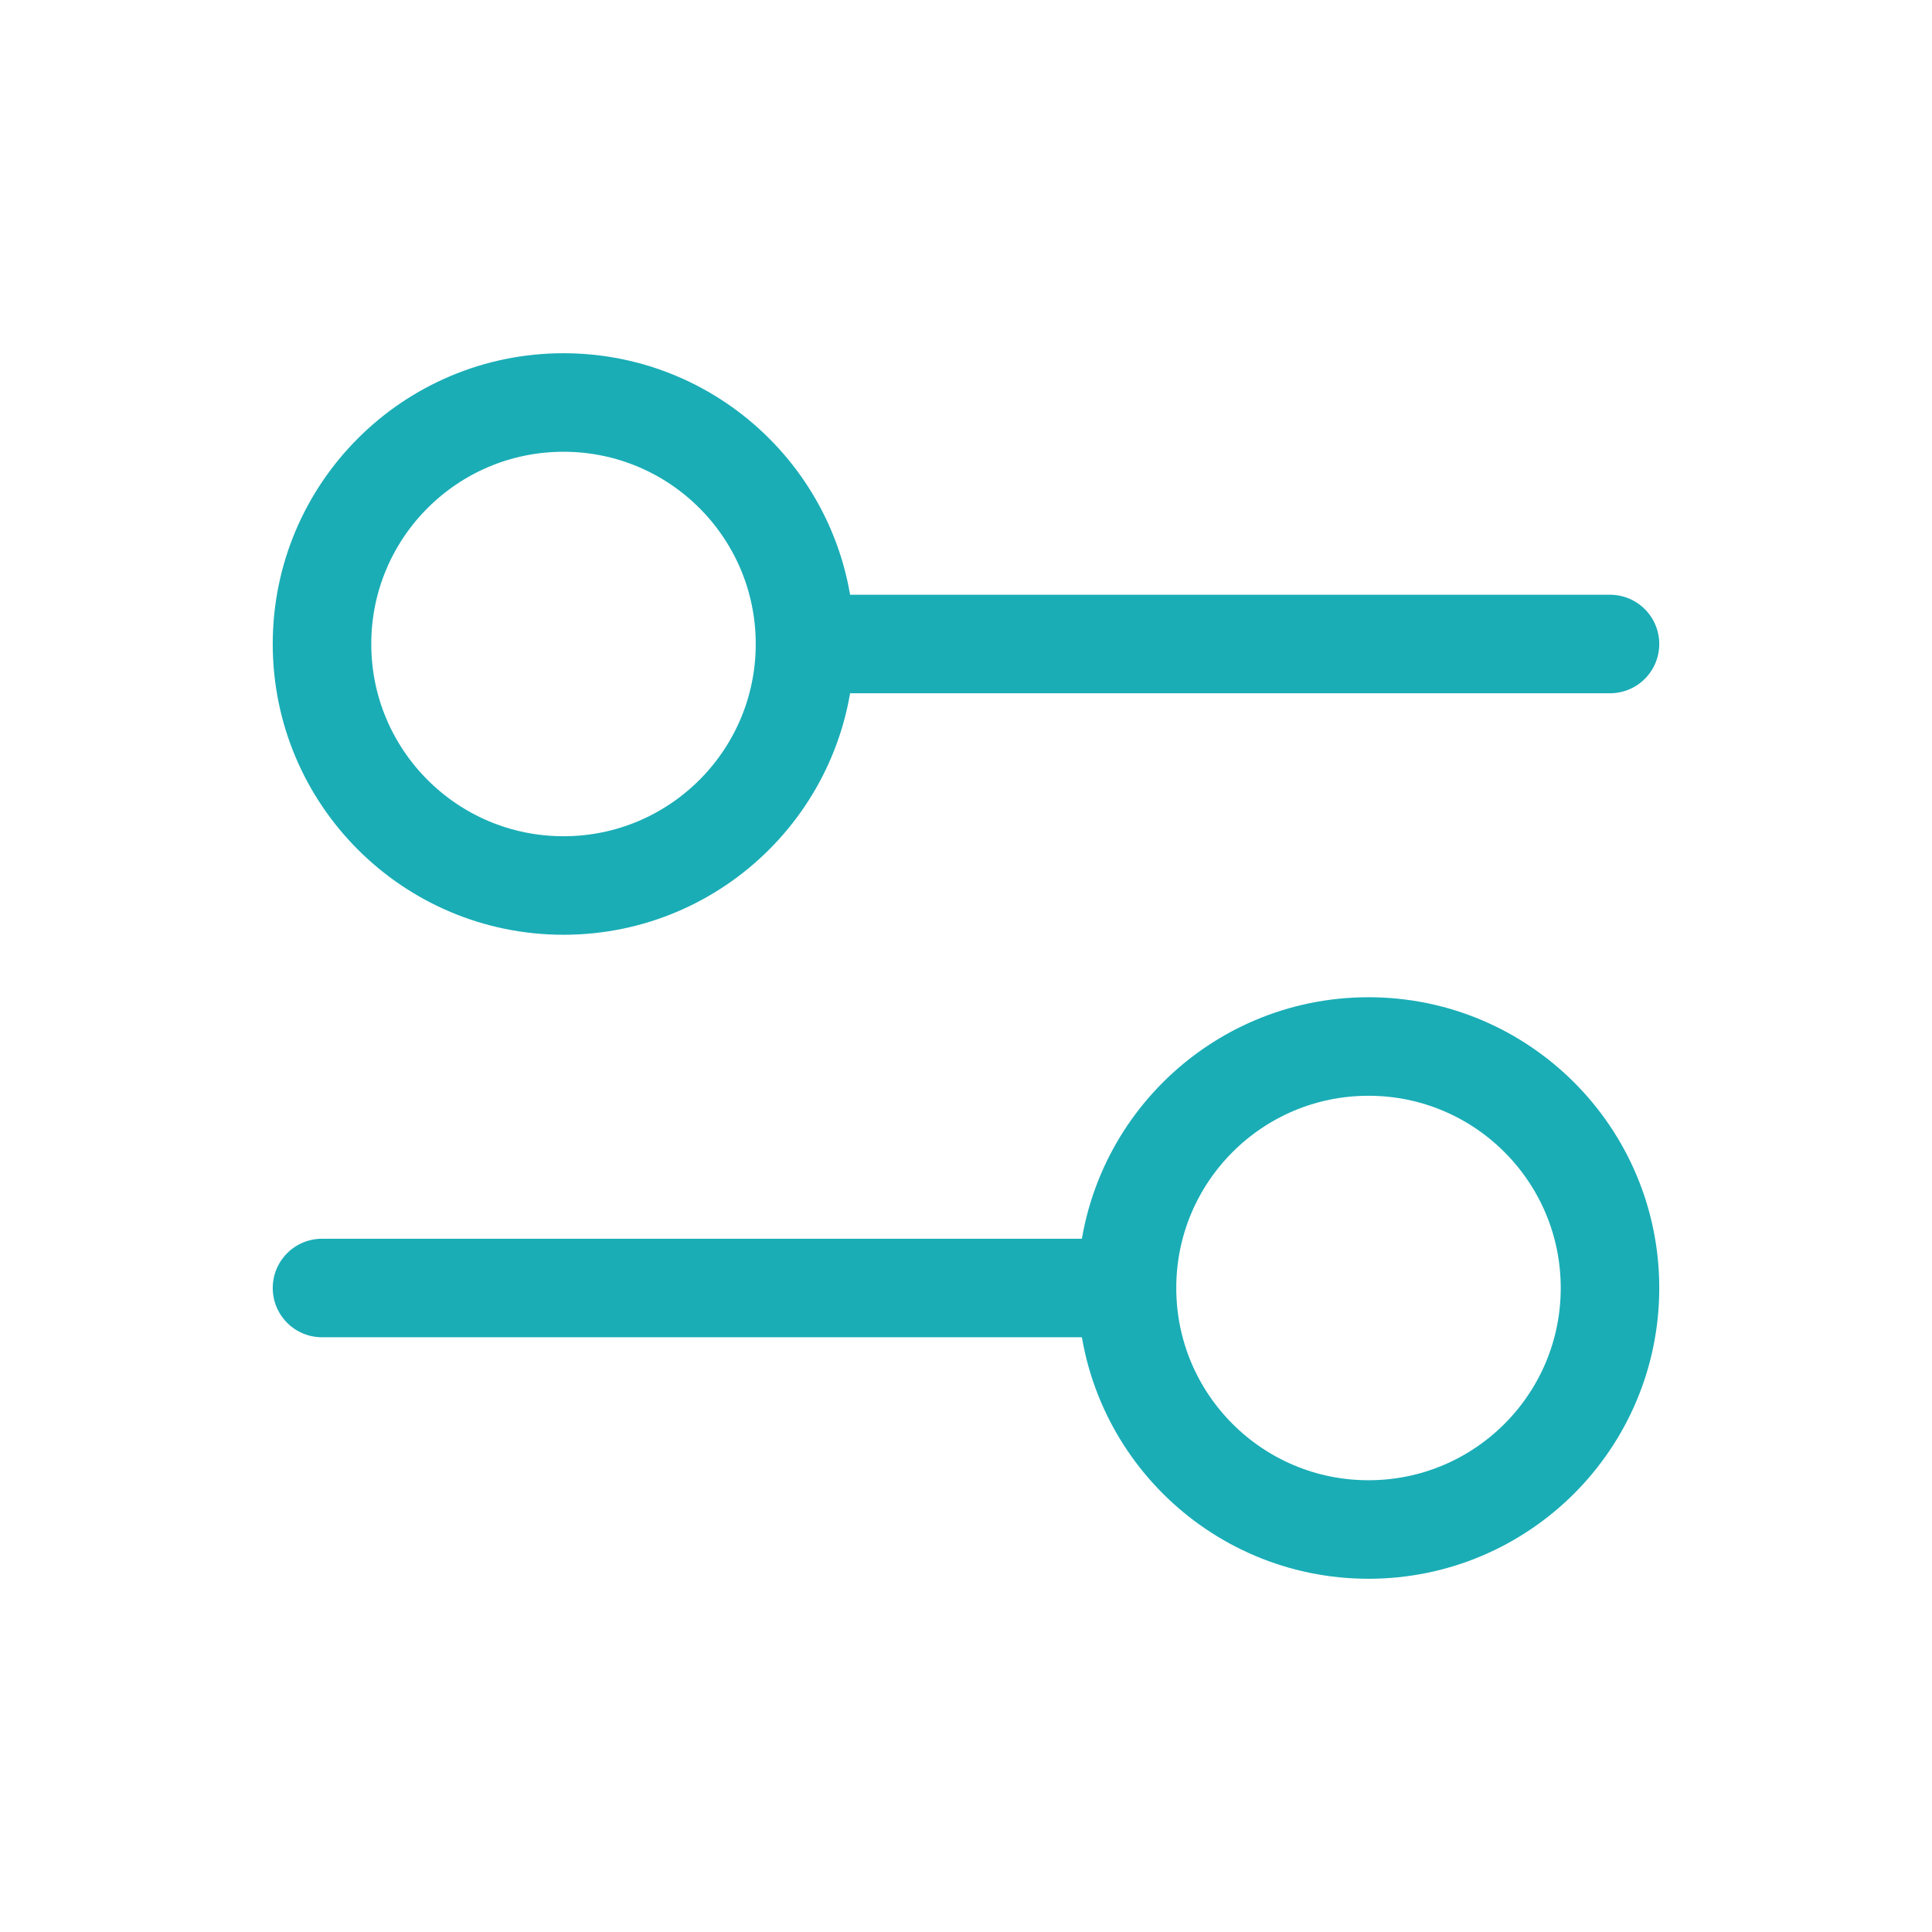
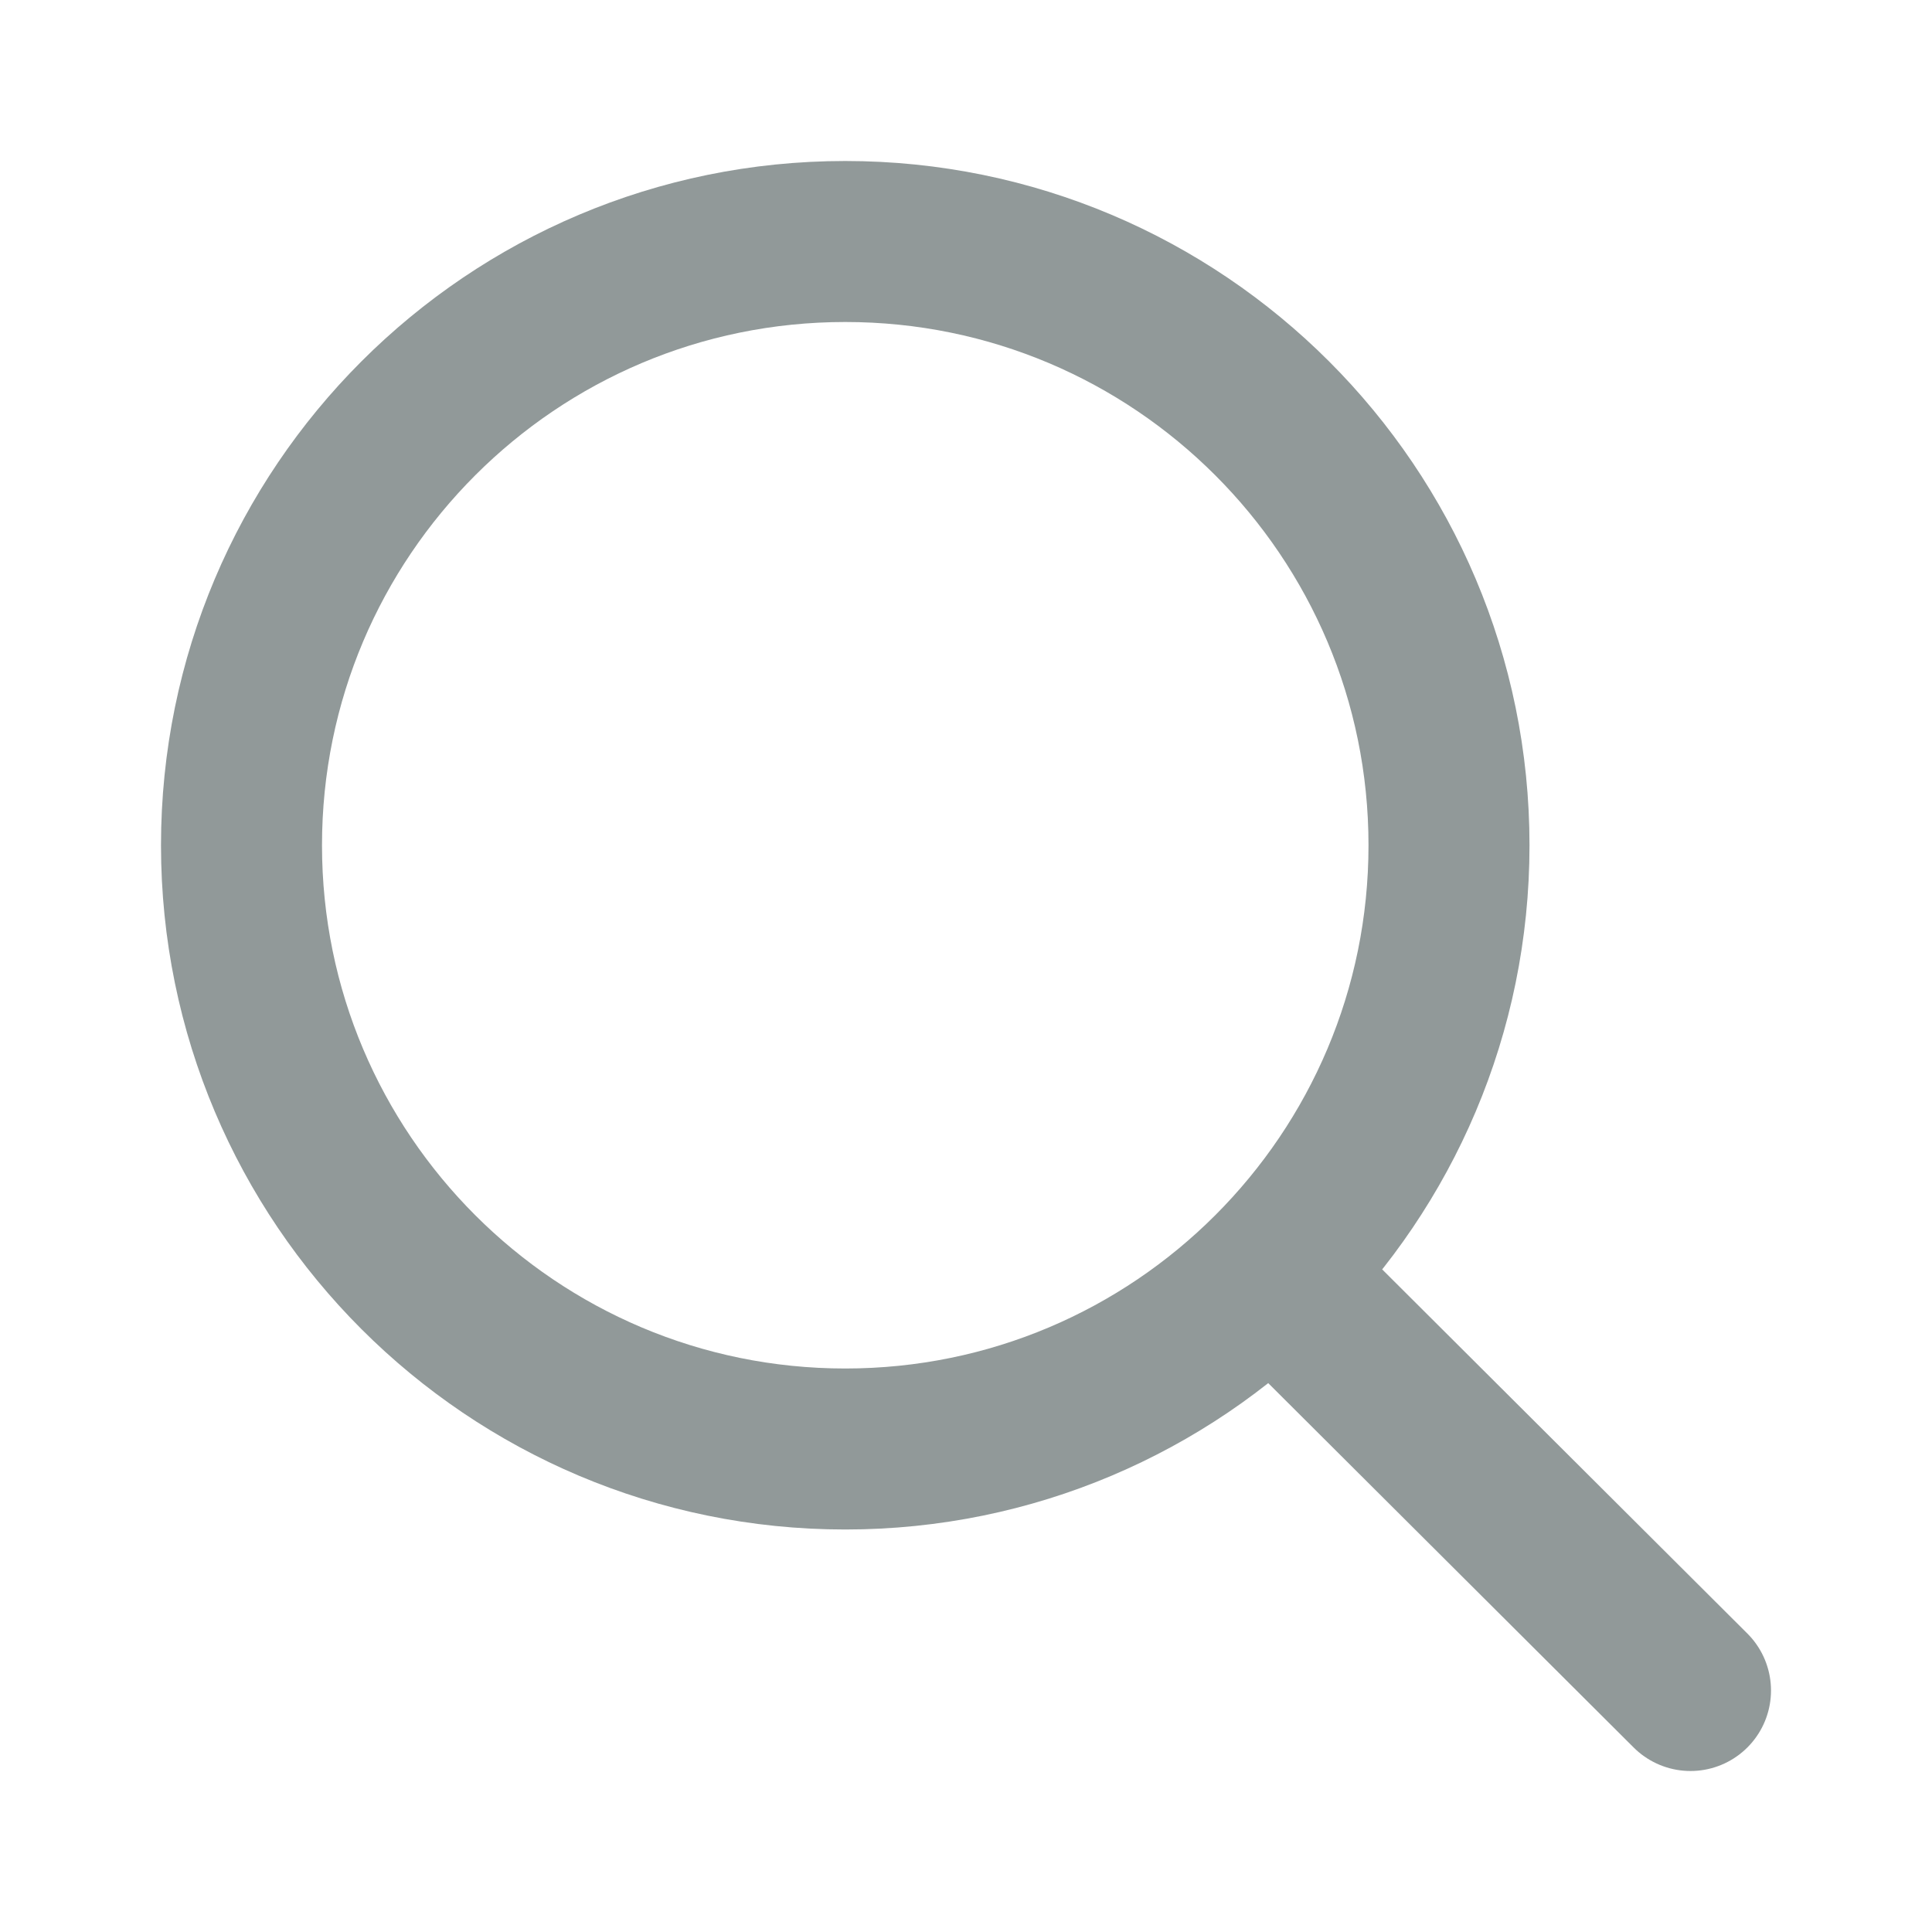
- <svg xmlns="http://www.w3.org/2000/svg" width="800px" height="800px" viewBox="0 0 24 24" fill="none" stroke="#000000" stroke-width="1.224">
+ <svg xmlns="http://www.w3.org/2000/svg" width="800px" height="800px" viewBox="0 0 24 24" fill="none" stroke="#1AADB6">
  <g id="SVGRepo_bgCarrier" stroke-width="0" />
  <g id="SVGRepo_tracerCarrier" stroke-linecap="round" stroke-linejoin="round" />
  <g id="SVGRepo_iconCarrier">
-     <path d="M10 8L20 8" stroke="#1AADB6" stroke-linecap="round" />
-     <path d="M4 16L14 16" stroke="#1AADB6" stroke-linecap="round" />
-     <ellipse cx="7" cy="8" rx="3" ry="3" transform="rotate(90 7 8)" stroke="#1AADB6" stroke-linecap="round" />
-     <ellipse cx="17" cy="16" rx="3" ry="3" transform="rotate(90 17 16)" stroke="#1AADB6" stroke-linecap="round" />
+     <path d="M15.796 15.811L21 21M18 10.5C18 14.642 14.642 18 10.5 18C6.358 18 3 14.642 3 10.5C3 6.358 6.358 3 10.5 3C14.642 3 18 6.358 18 10.5Z" stroke="#919999" stroke-width="2" stroke-linecap="round" stroke-linejoin="round" />
  </g>
</svg>
